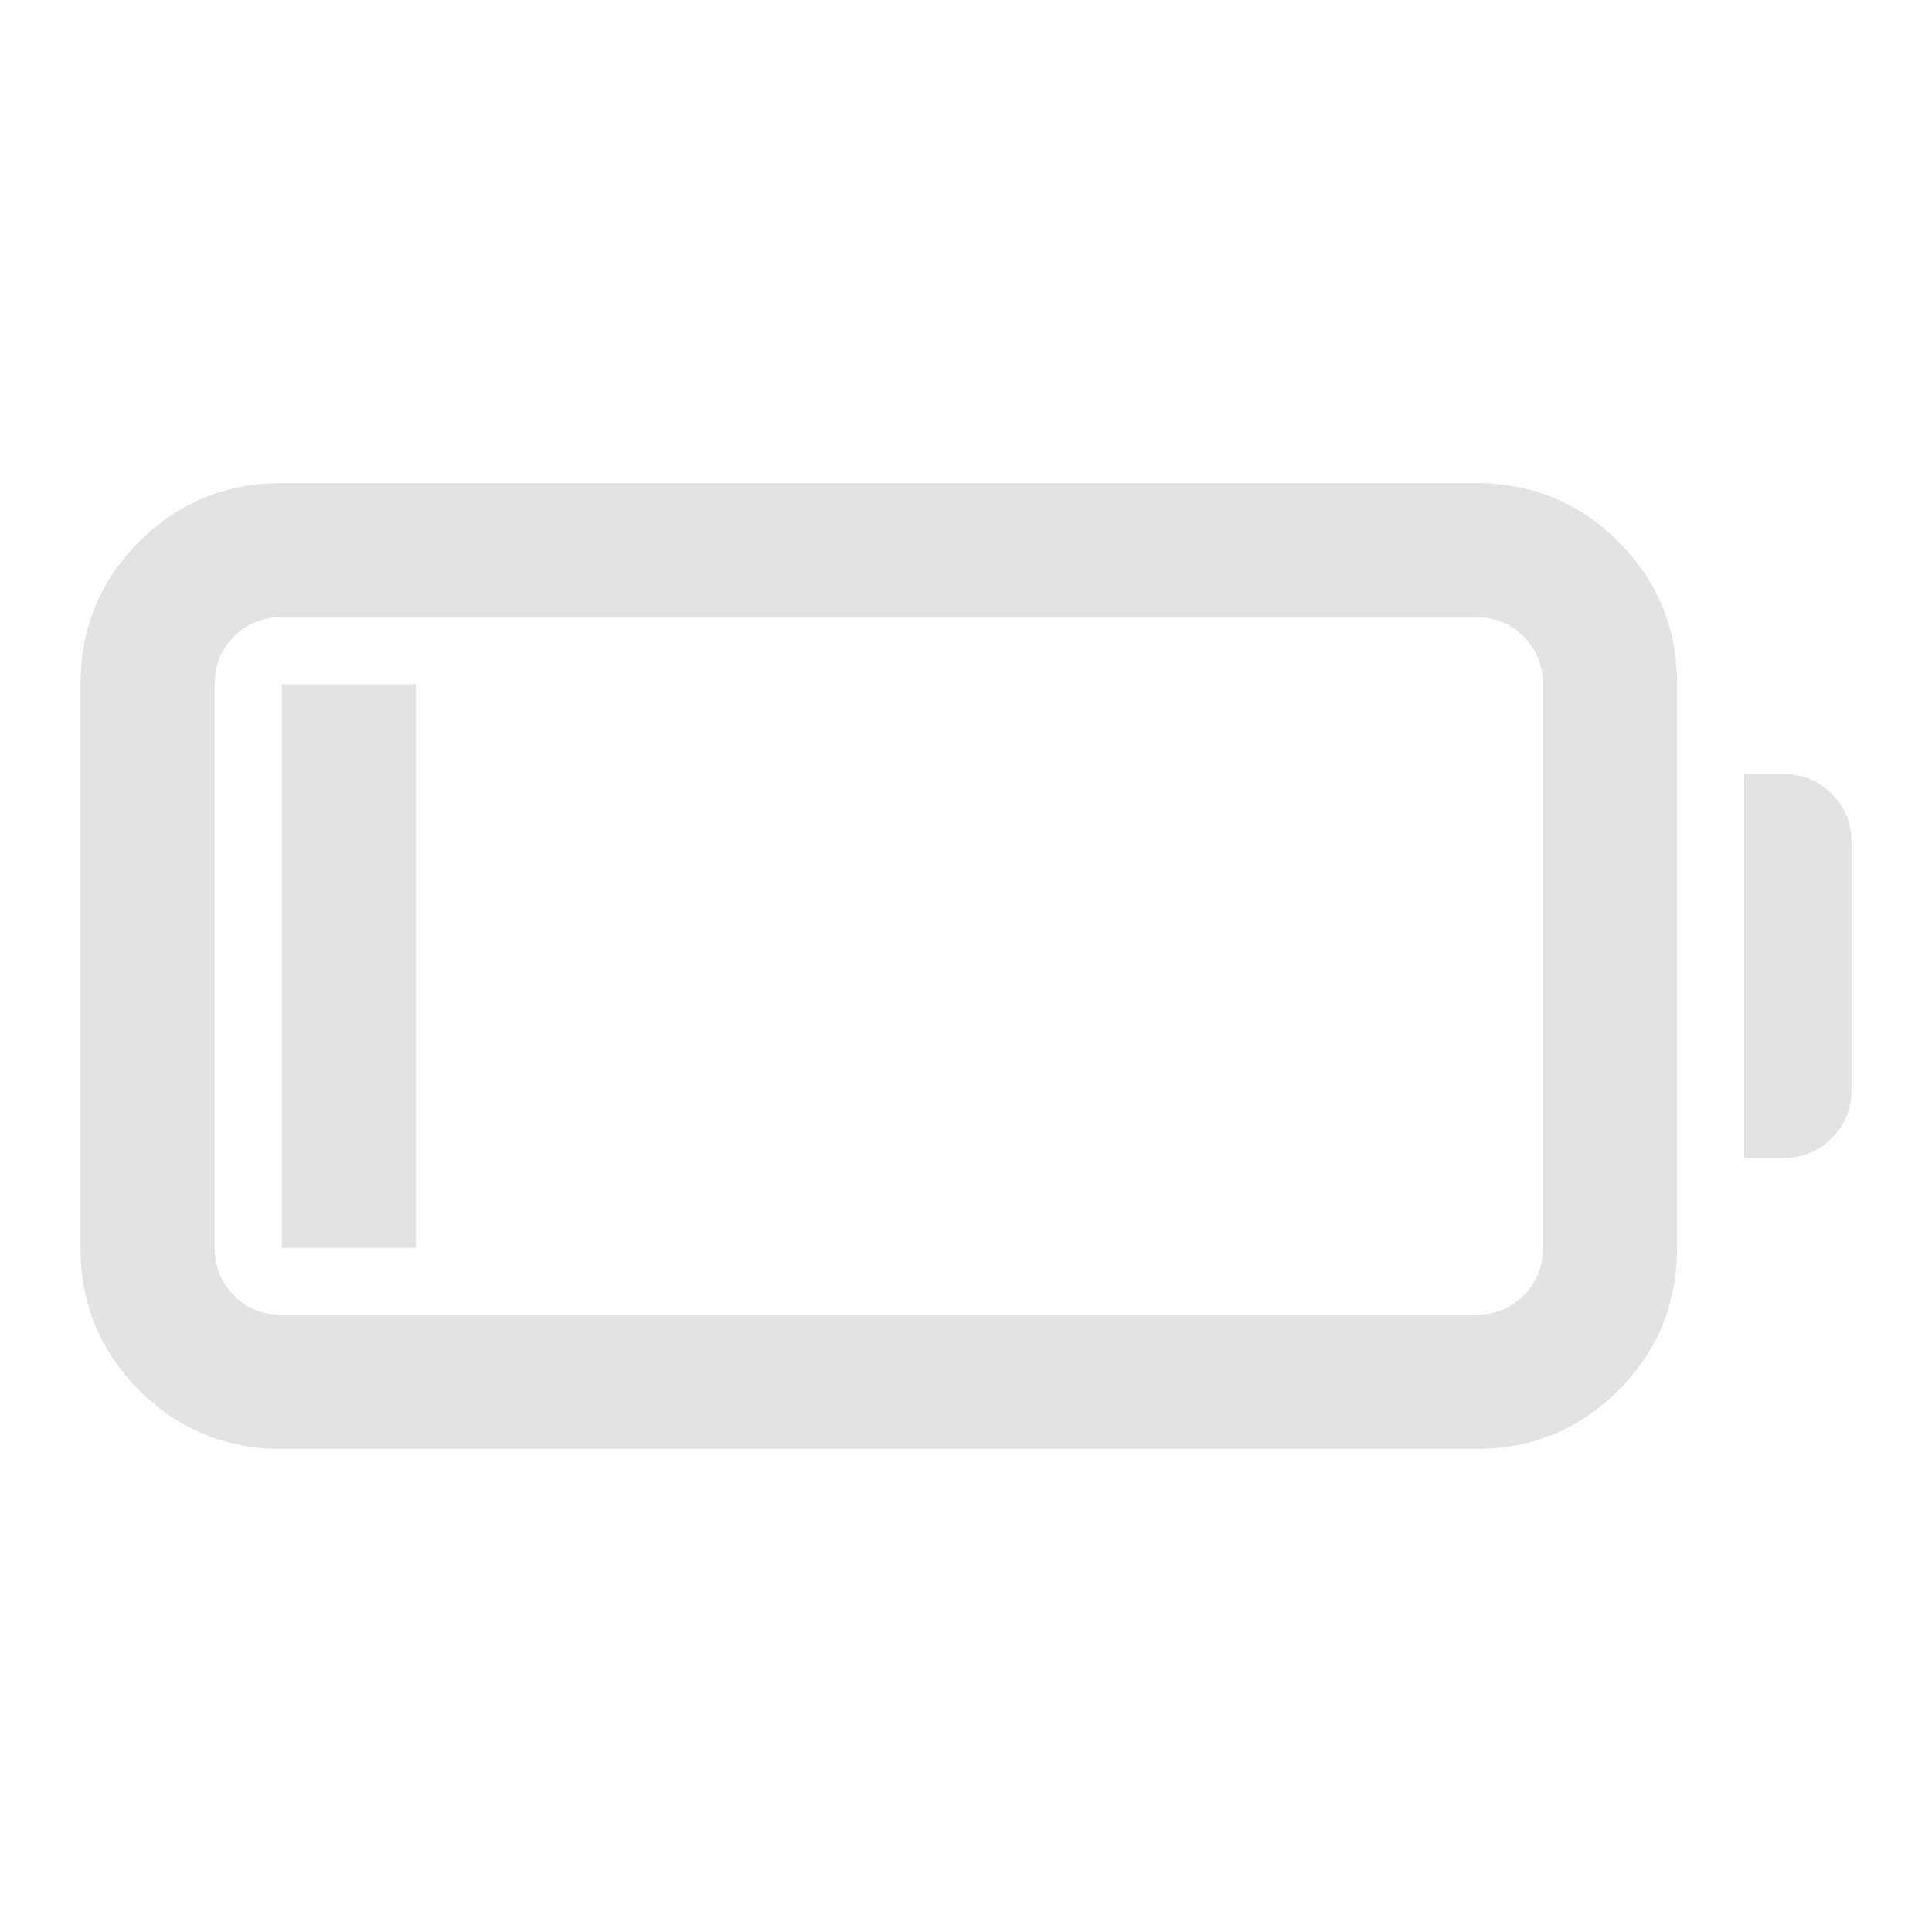
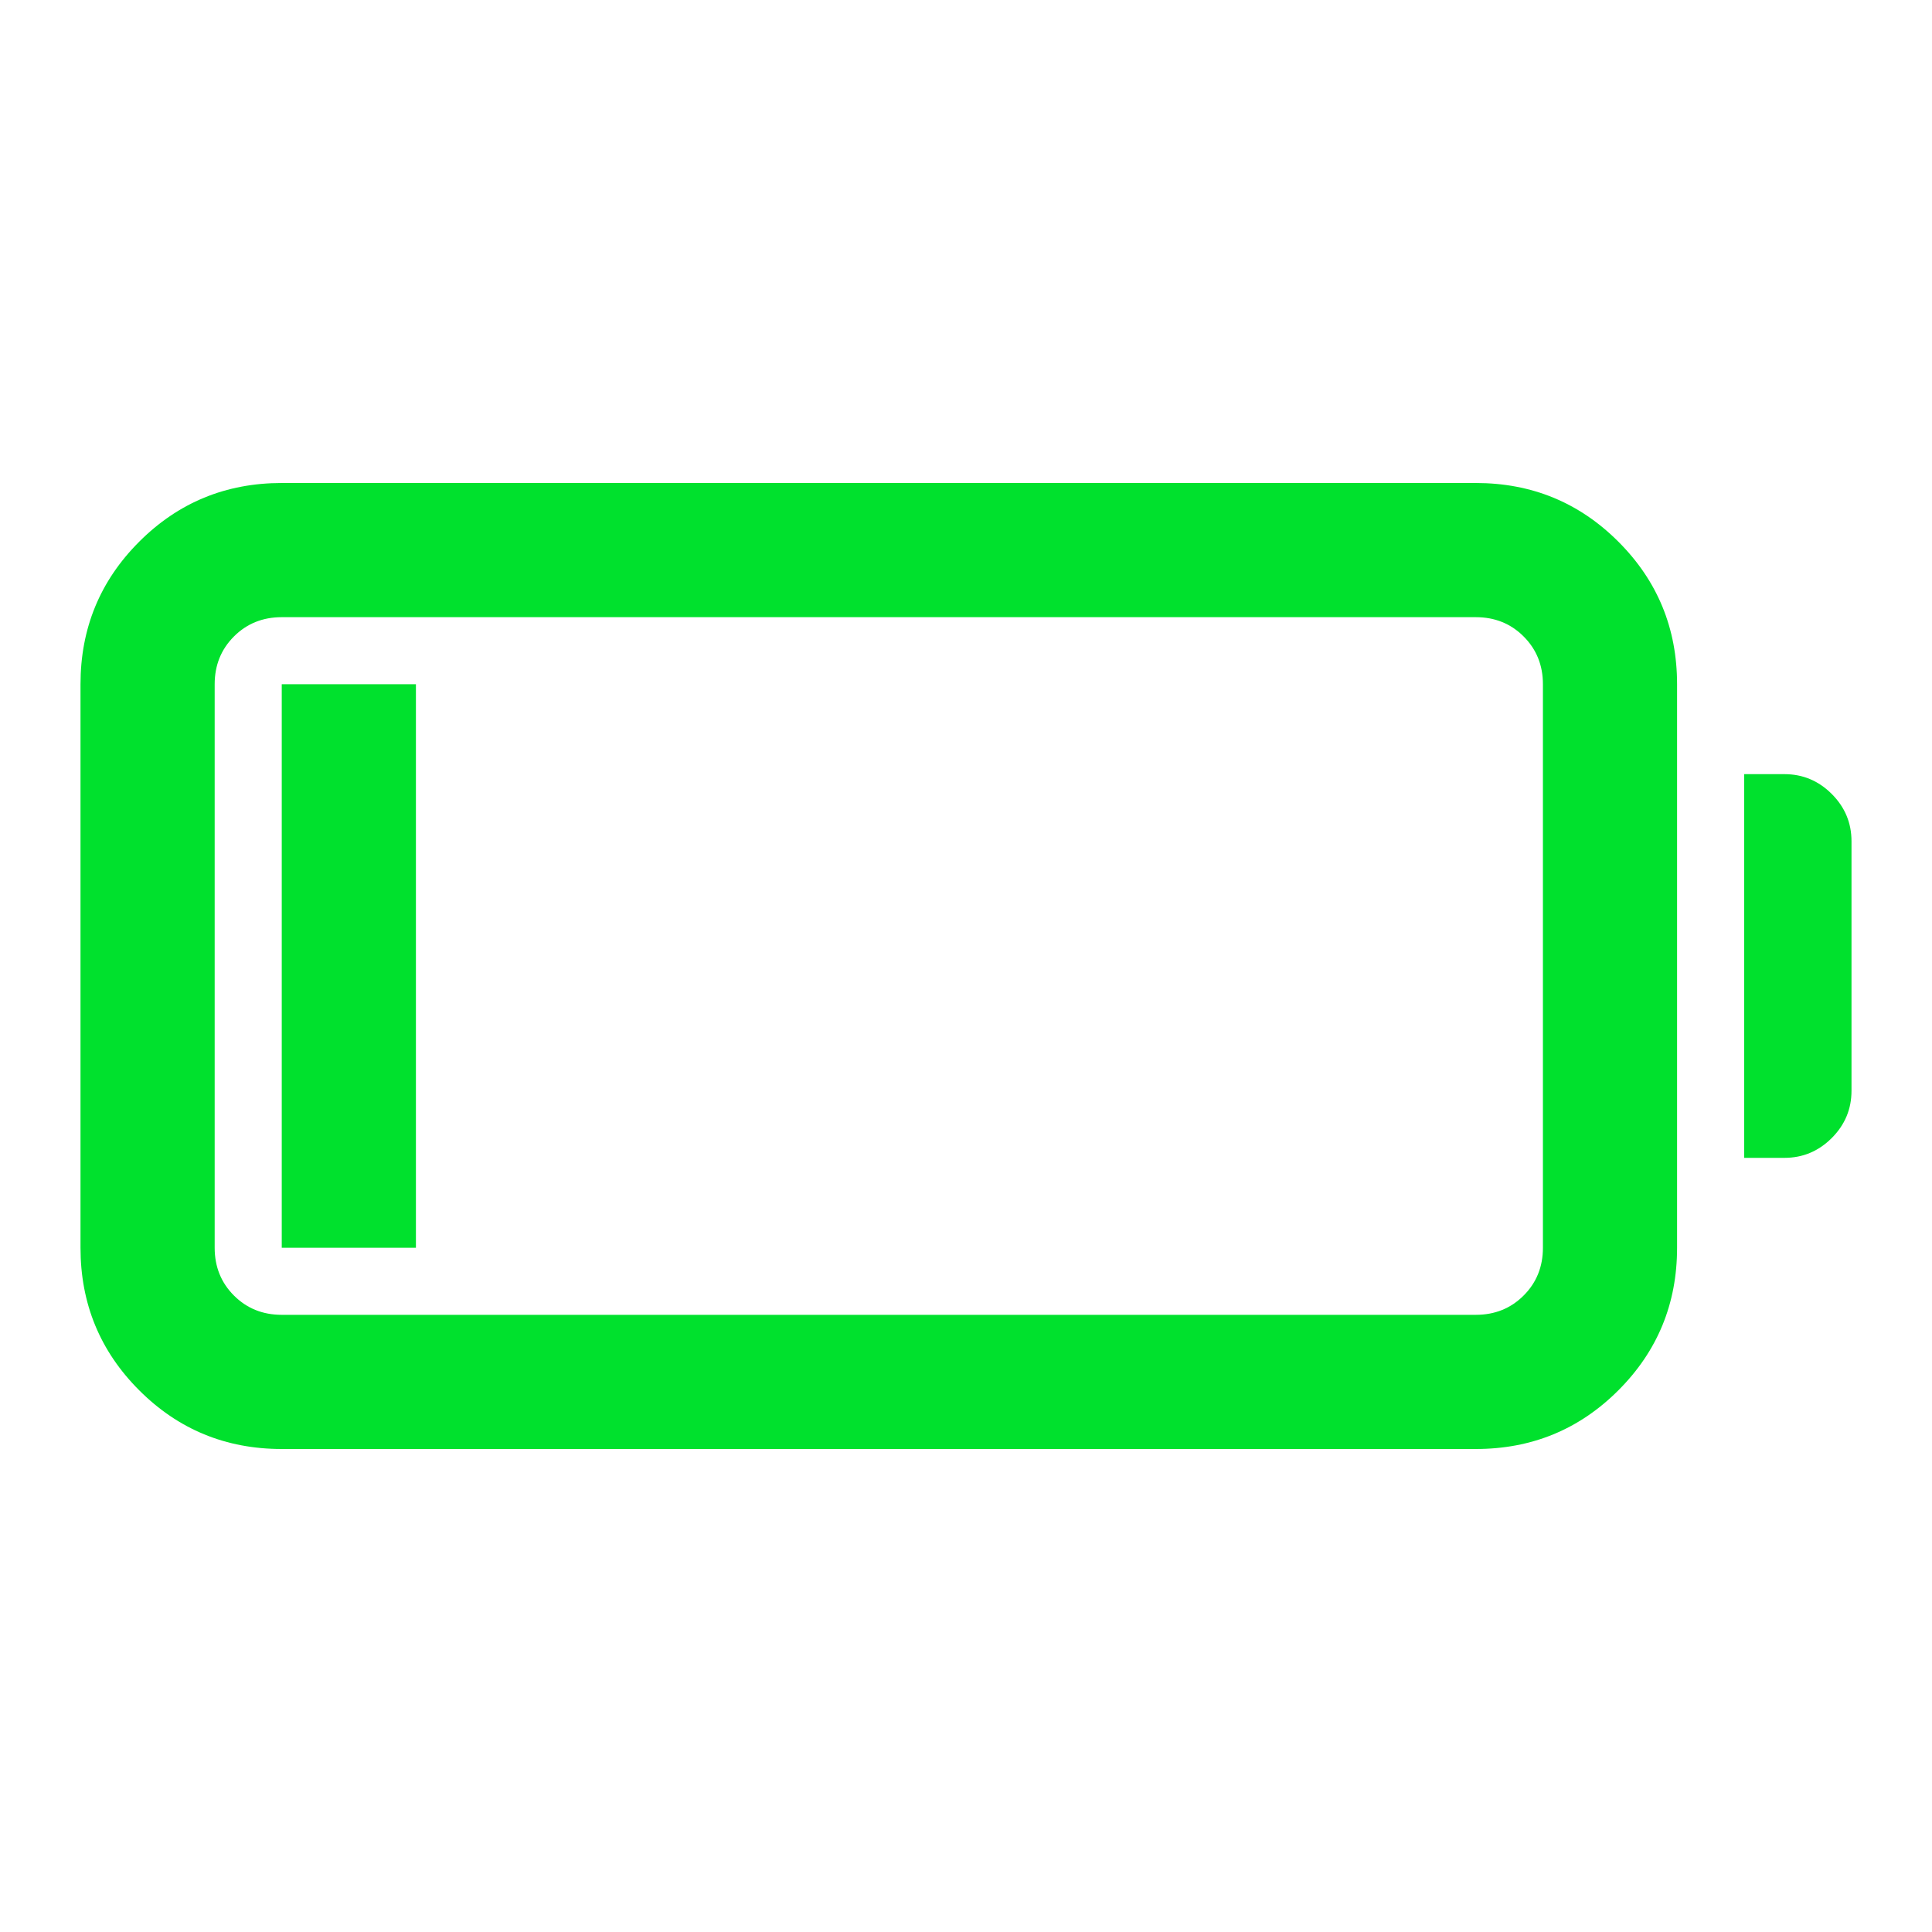
- <svg xmlns="http://www.w3.org/2000/svg" height="40px" viewBox="0 -960 960 960" width="40px" fill="#e3e3e3">
+ <svg xmlns="http://www.w3.org/2000/svg" height="40px" viewBox="0 -960 960 960" width="40px" fill="#00e12d">
  <path d="M140-240q-41.67 0-70.83-29.17Q40-298.33 40-340v-280q0-41.67 29.17-70.83Q98.33-720 140-720h593.33q41.67 0 70.84 29.17 29.16 29.16 29.16 70.83v280q0 41.67-29.16 70.83Q775-240 733.33-240H140Zm0-66.67h593.33q14.17 0 23.75-9.58 9.59-9.58 9.59-23.75v-280q0-14.17-9.59-23.75-9.58-9.58-23.75-9.58H140q-14.17 0-23.75 9.58T106.67-620v280q0 14.17 9.58 23.75t23.75 9.58Zm726.67-78v-190.66h20q13.66 0 23.5 9.83Q920-555.67 920-542v124q0 13.67-9.83 23.5-9.84 9.83-23.5 9.83h-20ZM140-340v-280h66.67v280H140Z" />
</svg>
